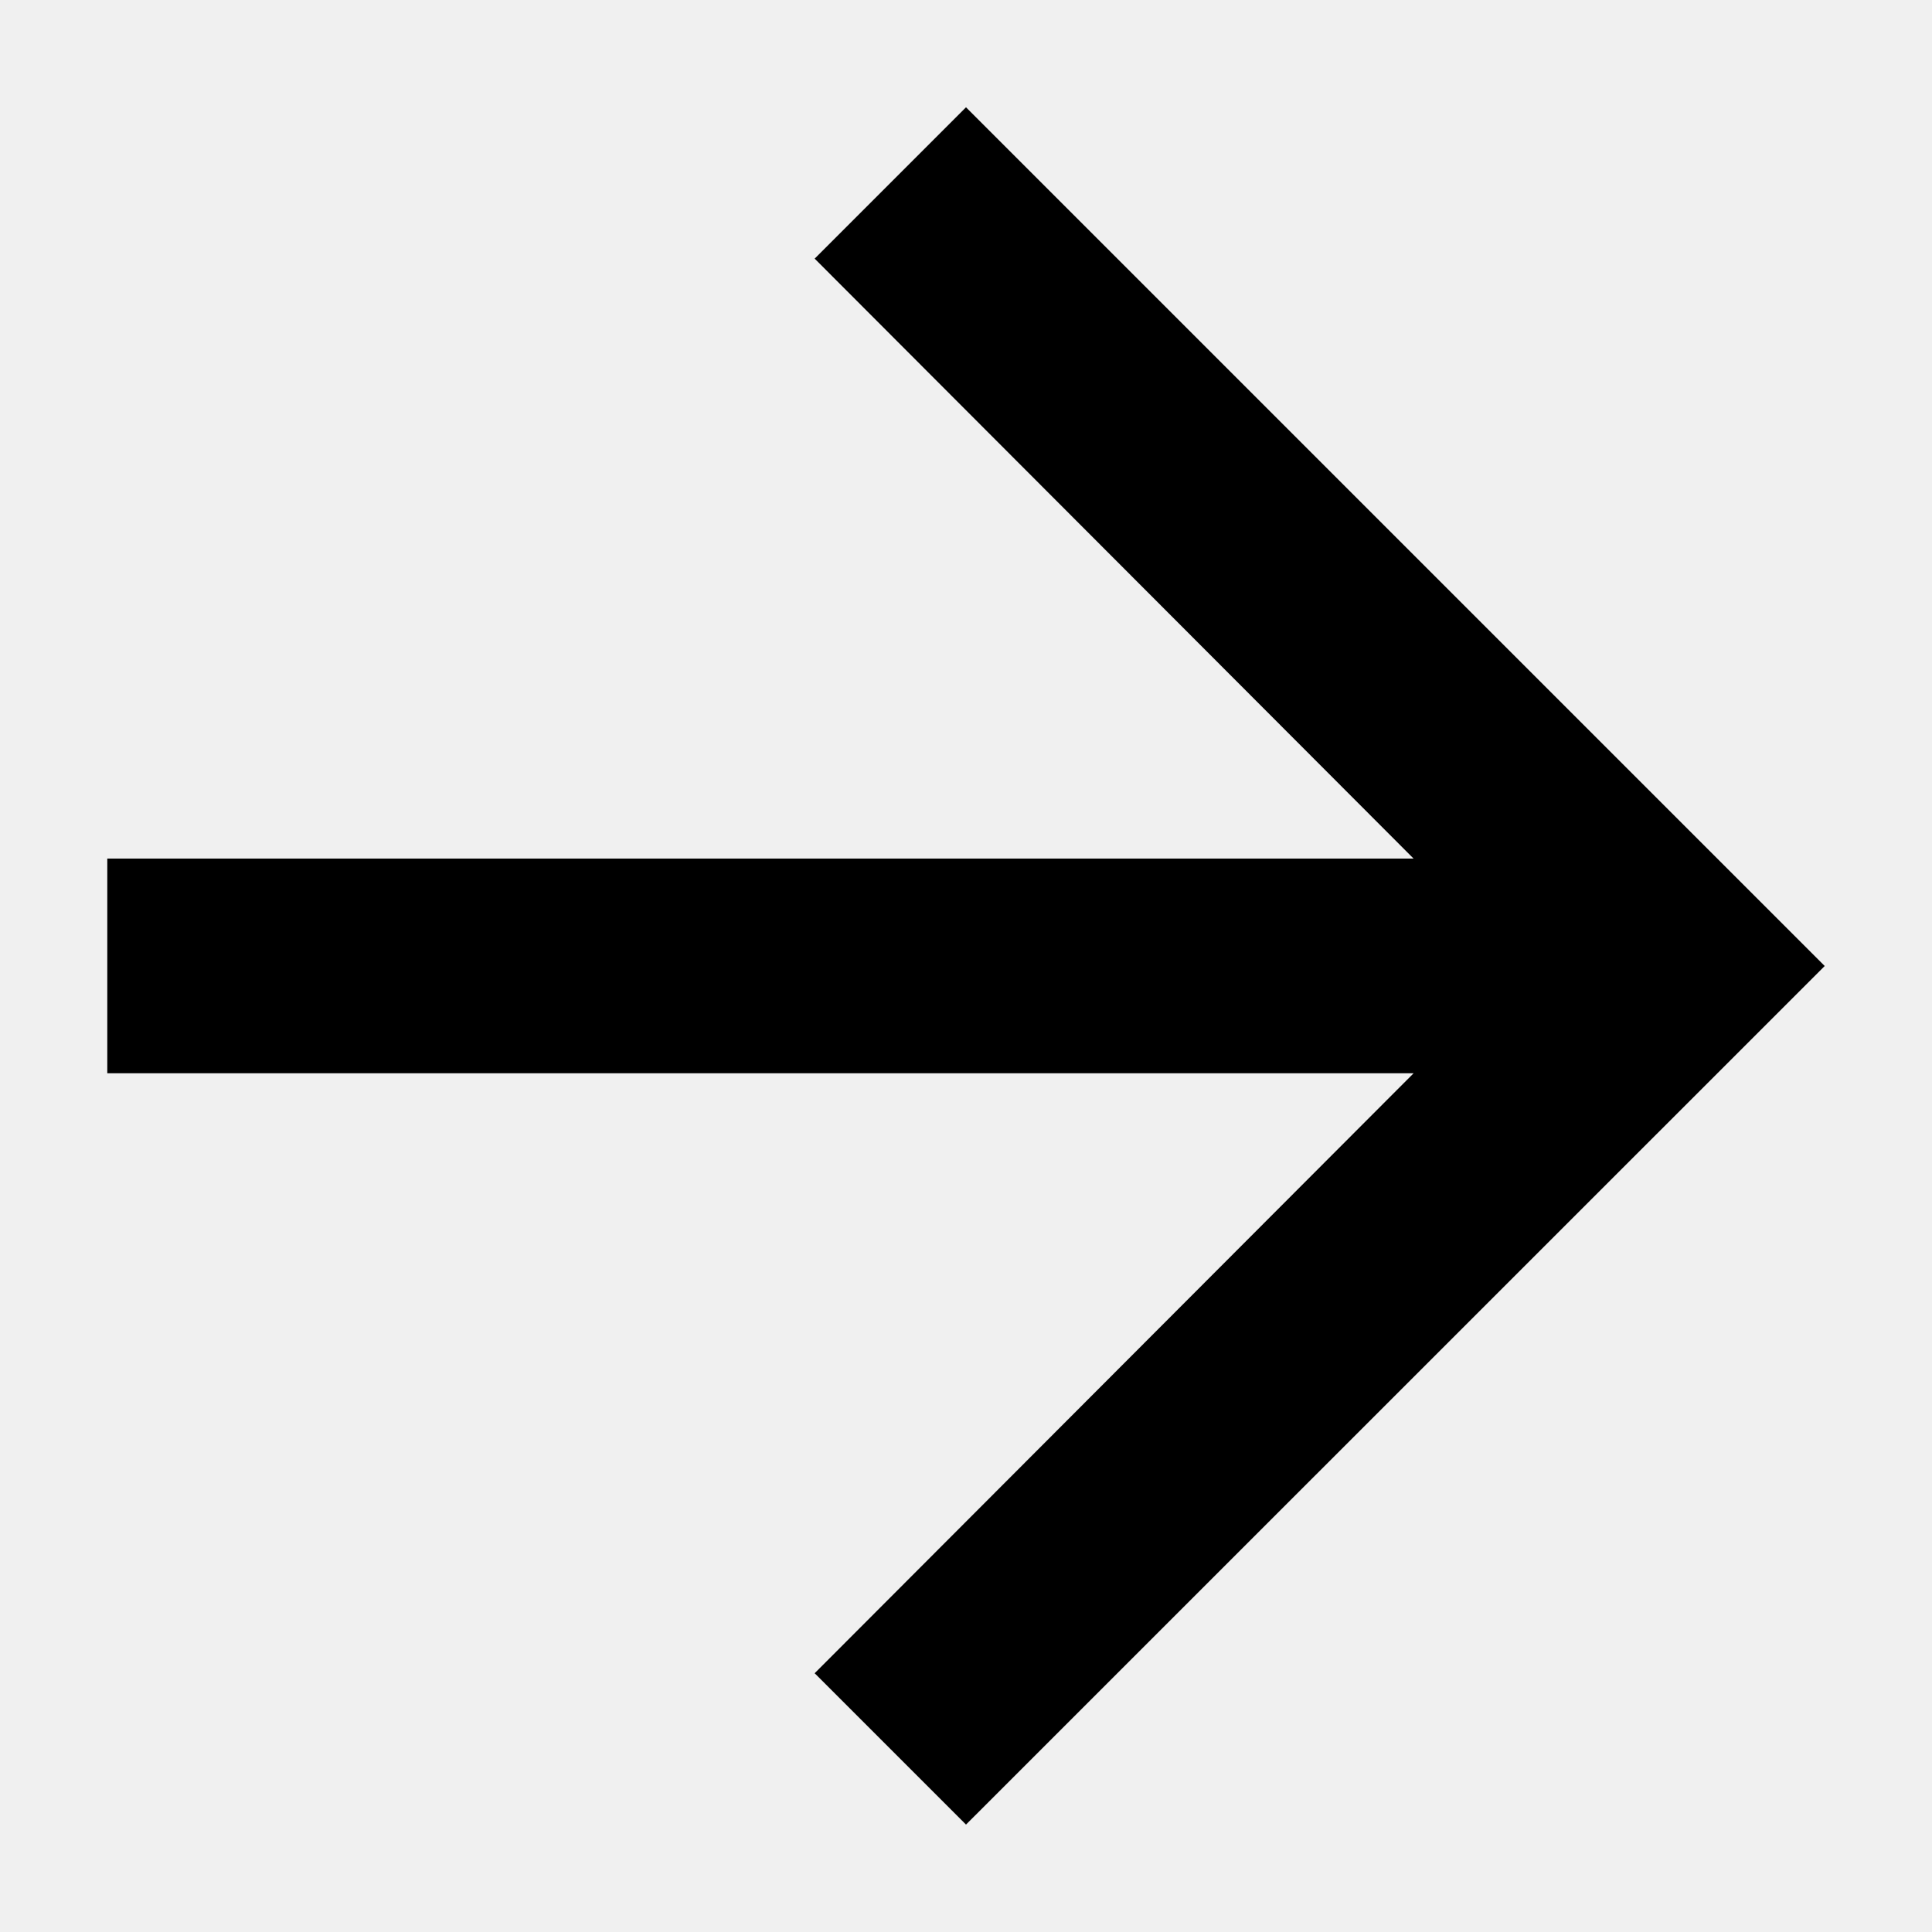
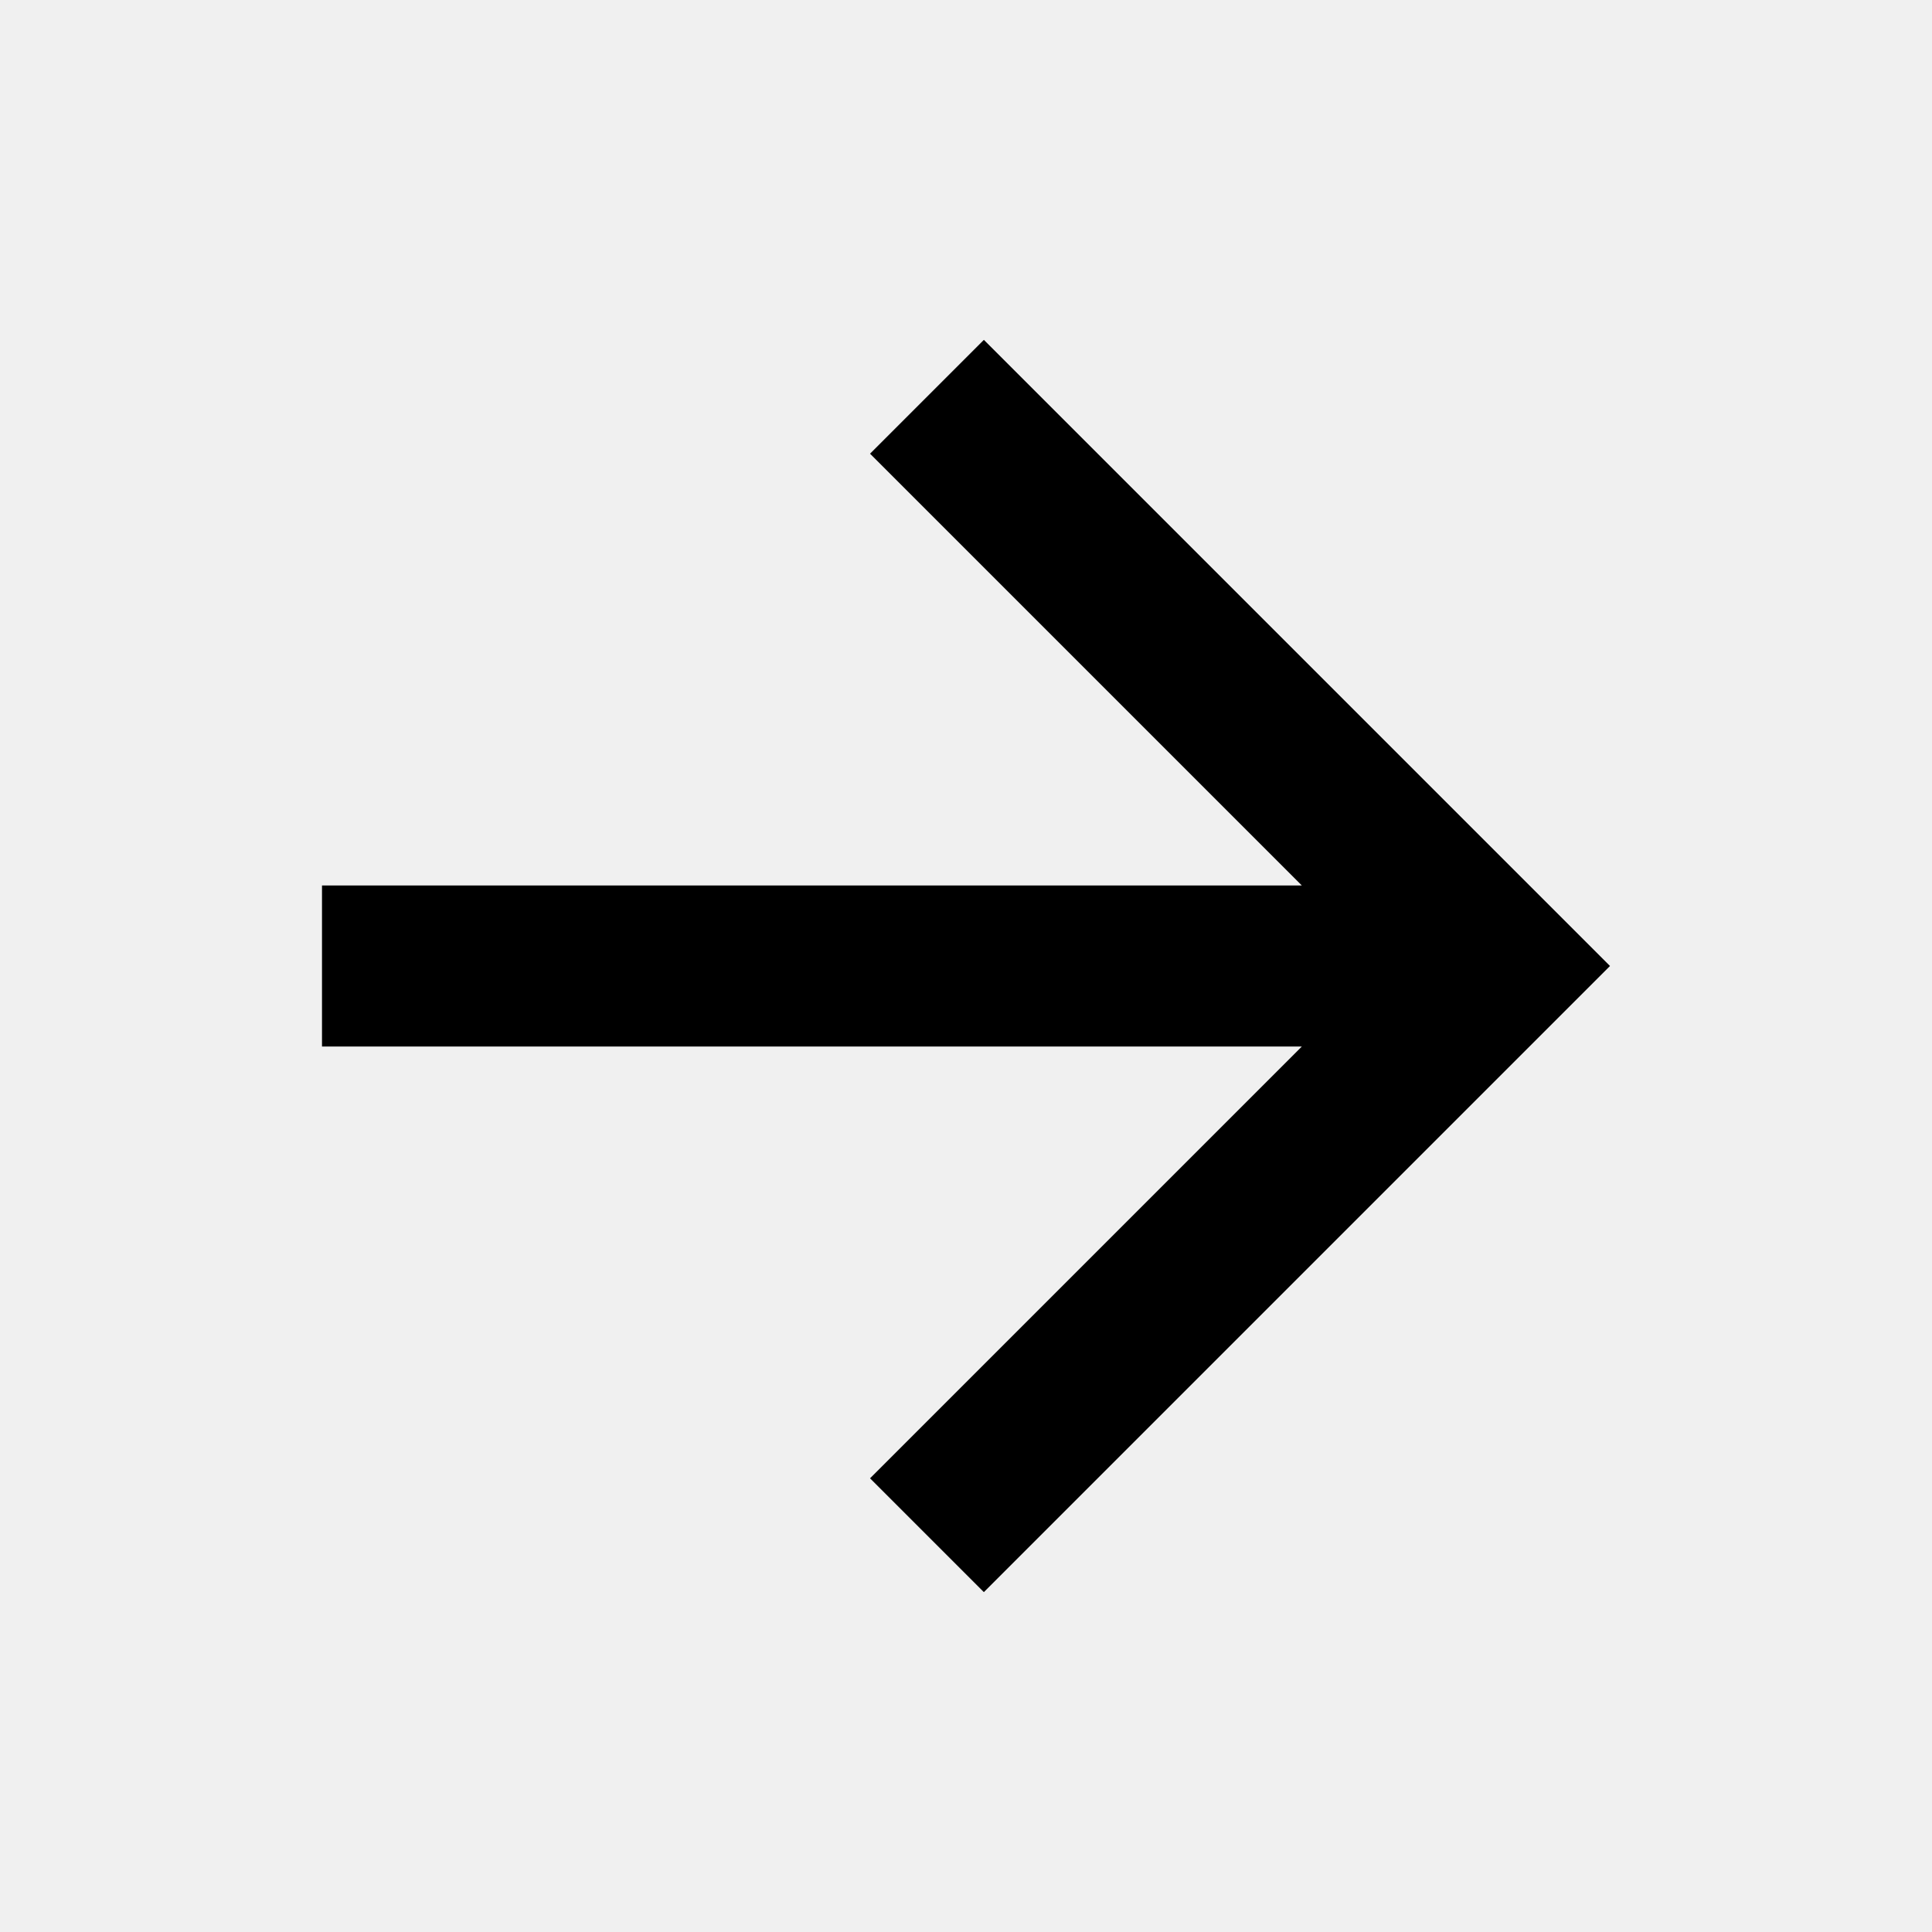
- <svg xmlns="http://www.w3.org/2000/svg" width="24" height="24" viewBox="0 0 14 15" fill="none">
-   <path fill="currentColor" d="M7 0.833L5.825 2.008L10.475 6.666H0.333V8.333H10.475L5.825 12.991L7 14.166L13.667 7.5L7 0.833Z" />
+ <svg xmlns="http://www.w3.org/2000/svg" width="24" height="24" viewBox="0 0 24 24" fill="none">
+   <g clip-path="url(#clip0_8845_20150)">
+     <path d="M16.172 11L10.808 5.636L12.222 4.222L20 12L12.222 19.778L10.808 18.364L16.172 13H4V11H16.172Z" fill="currentcolor" />
+   </g>
+   <defs>
+     <clipPath id="clip0_8845_20150">
+       <rect width="24" height="24" fill="white" />
+     </clipPath>
+   </defs>
</svg>
